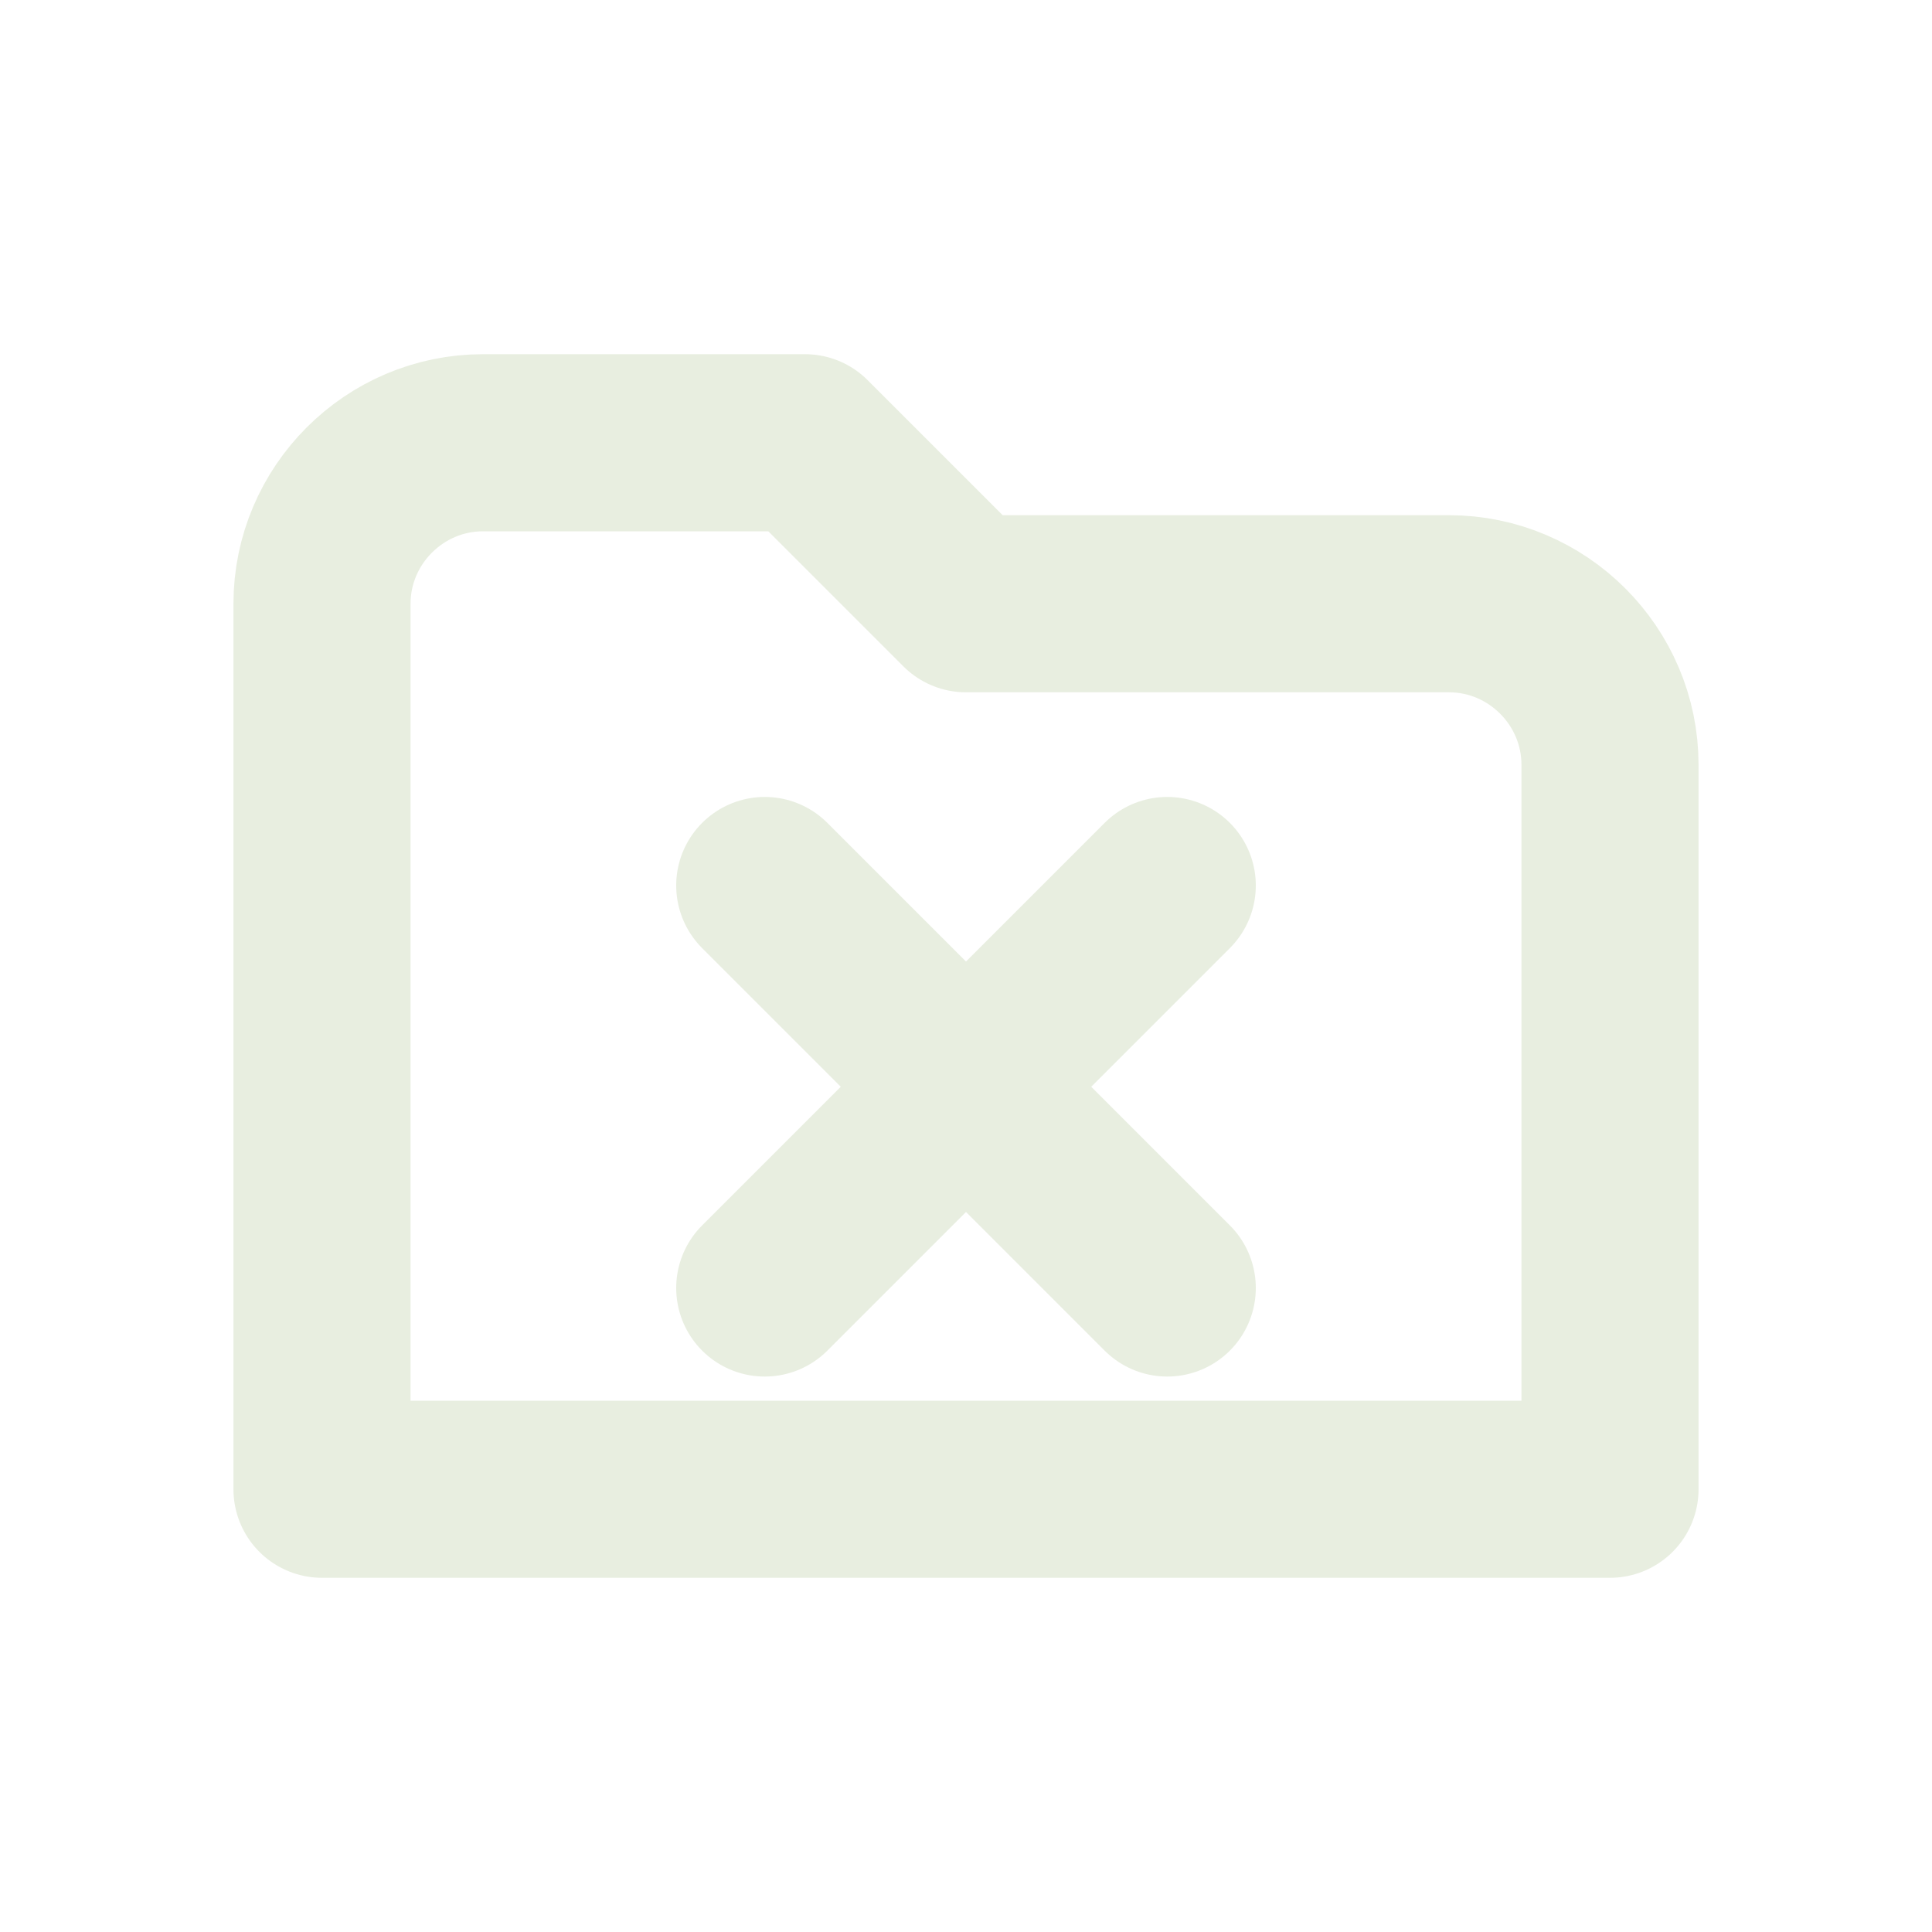
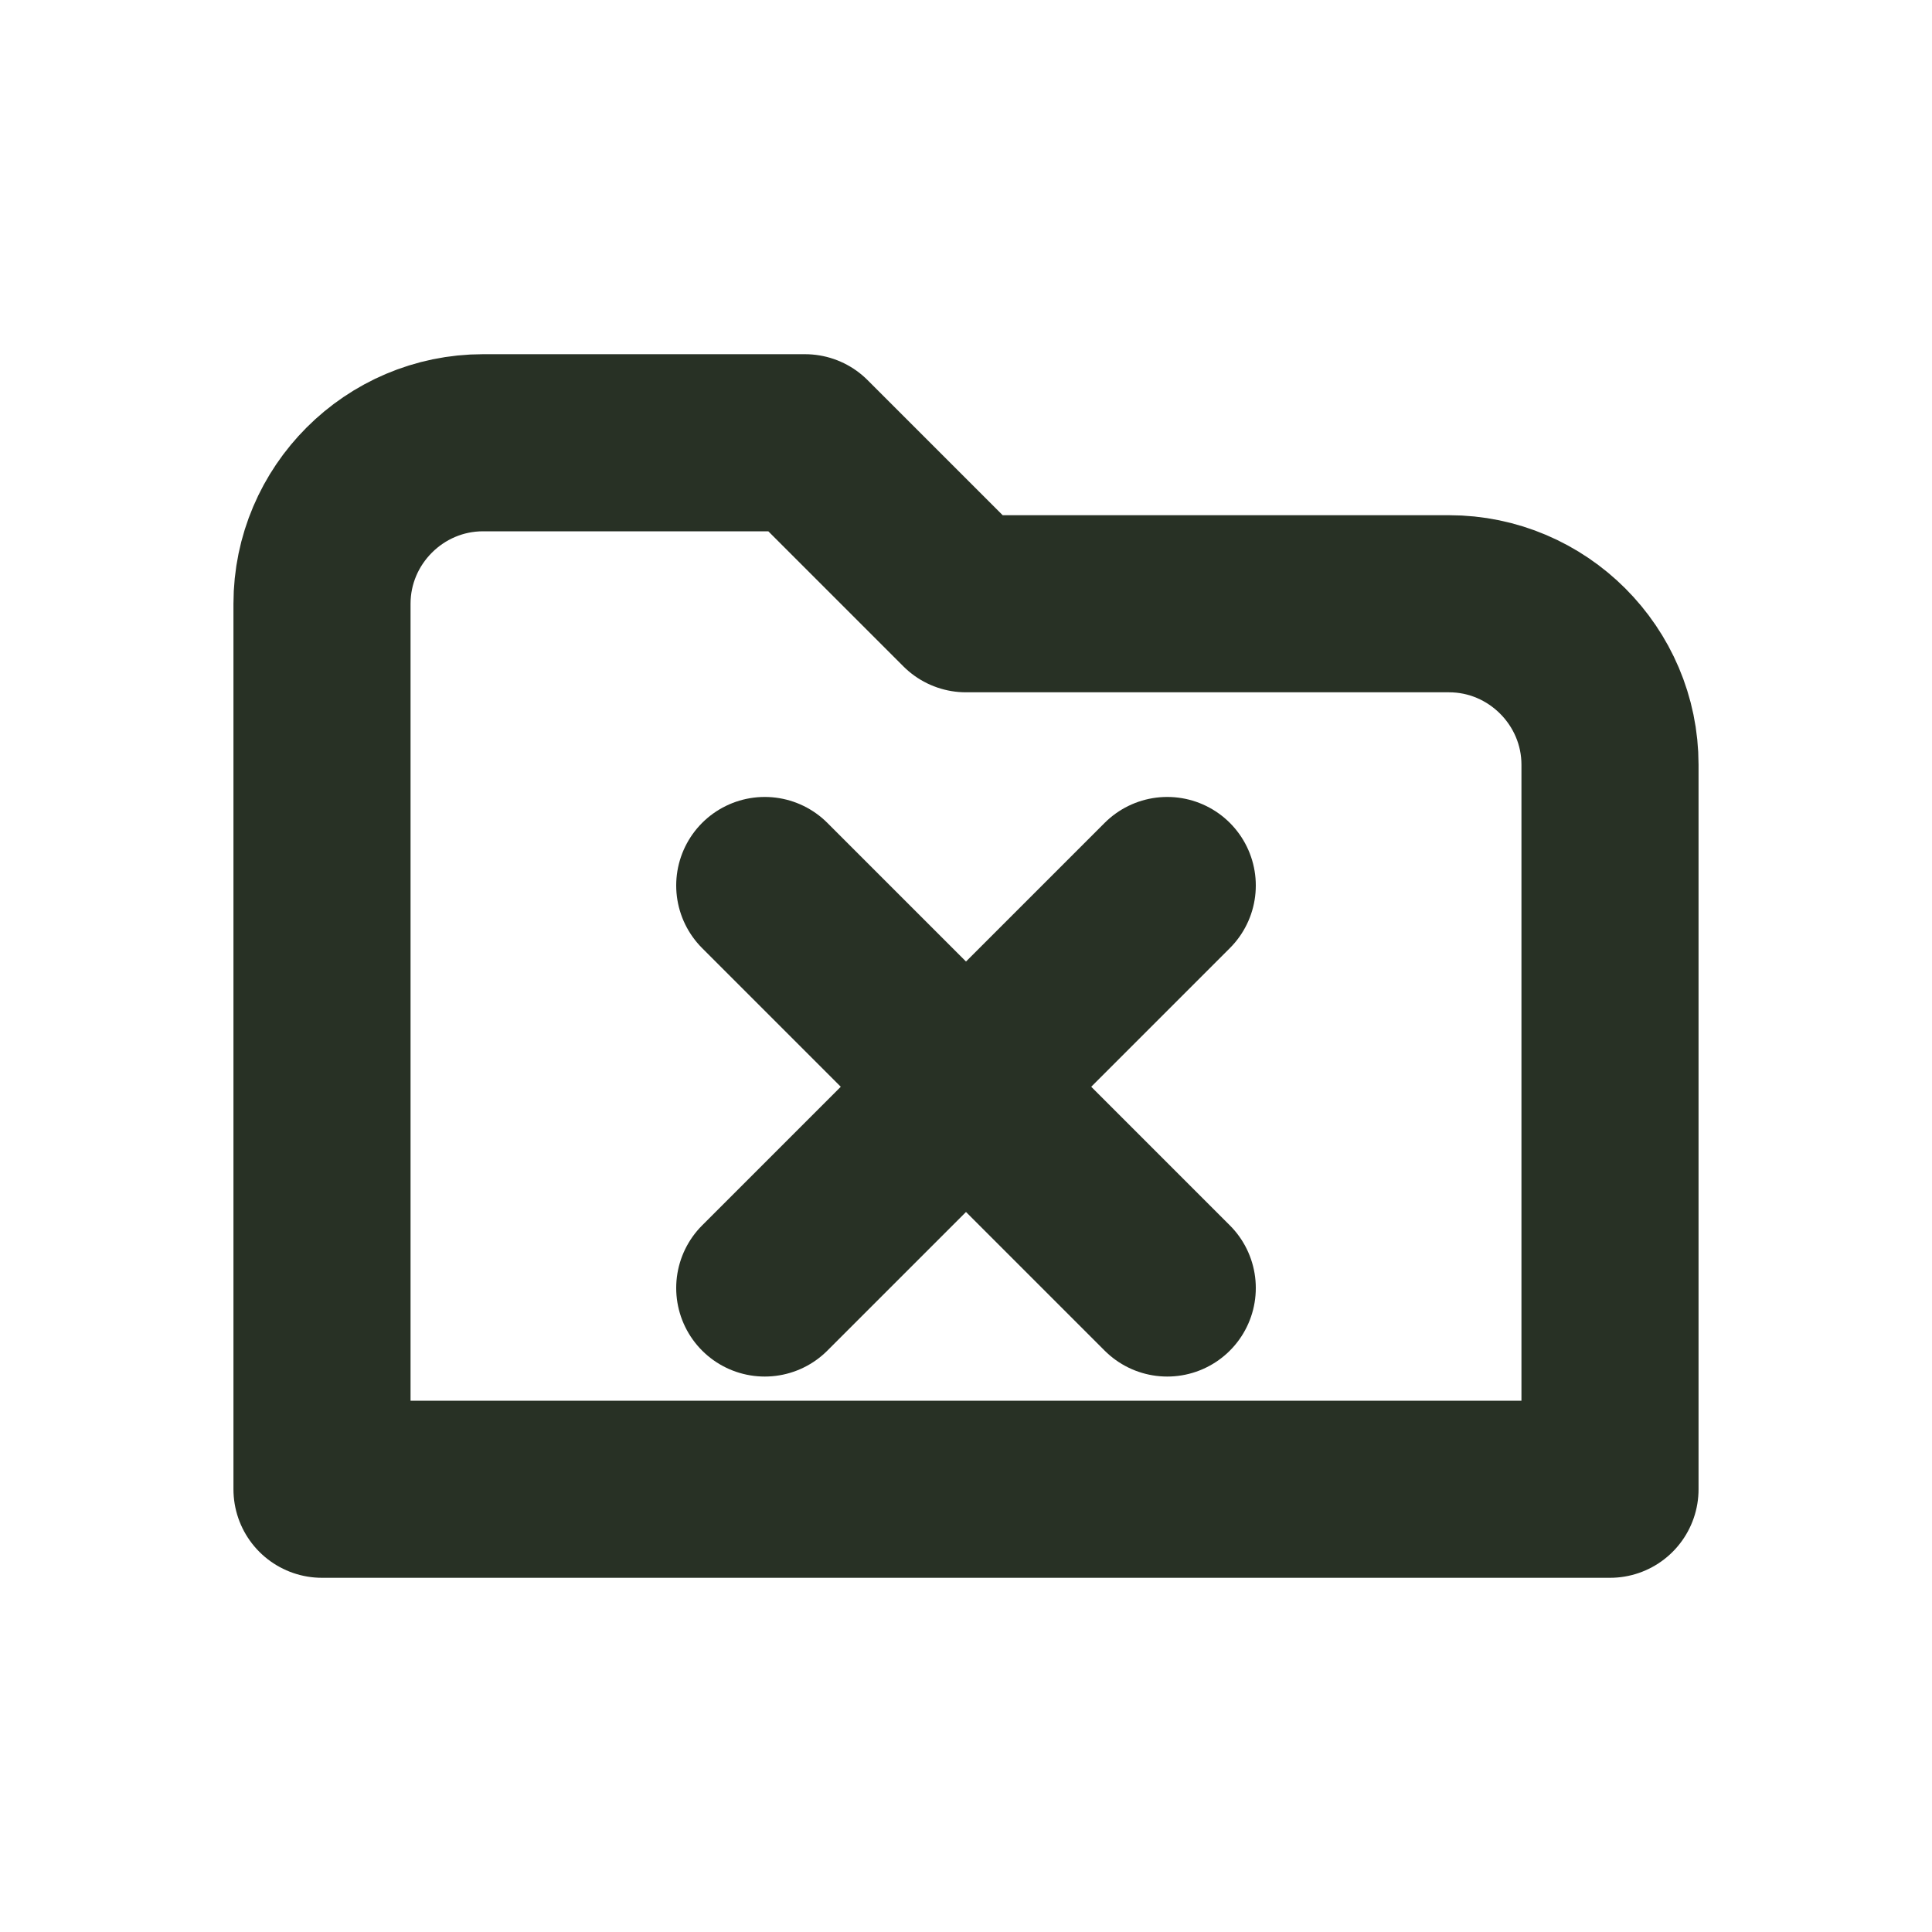
<svg xmlns="http://www.w3.org/2000/svg" width="24" height="24" viewBox="0 0 24 24" fill="none">
-   <path d="M4 7.5C4 6.4 4.9 5.5 6 5.5H10L12 7.5H18C19.1 7.5 20 8.4 20 9.5V18.5H4V7.5Z" stroke="#E8EEE0" stroke-width="2.2" stroke-linecap="round" stroke-linejoin="round" />
-   <path d="M9.5 11L14.5 16M14.5 11L9.5 16" stroke="#E8EEE0" stroke-width="2.2" stroke-linecap="round" />
+   <path d="M4 7.5C4 6.4 4.9 5.5 6 5.5H10L12 7.5H18C19.1 7.5 20 8.4 20 9.5V18.5H4V7.5Z" stroke="#283125" stroke-width="2.2" stroke-linecap="round" stroke-linejoin="round" />
+   <path d="M9.5 11L14.5 16M14.5 11L9.5 16" stroke="#283125" stroke-width="2.2" stroke-linecap="round" />
</svg>
